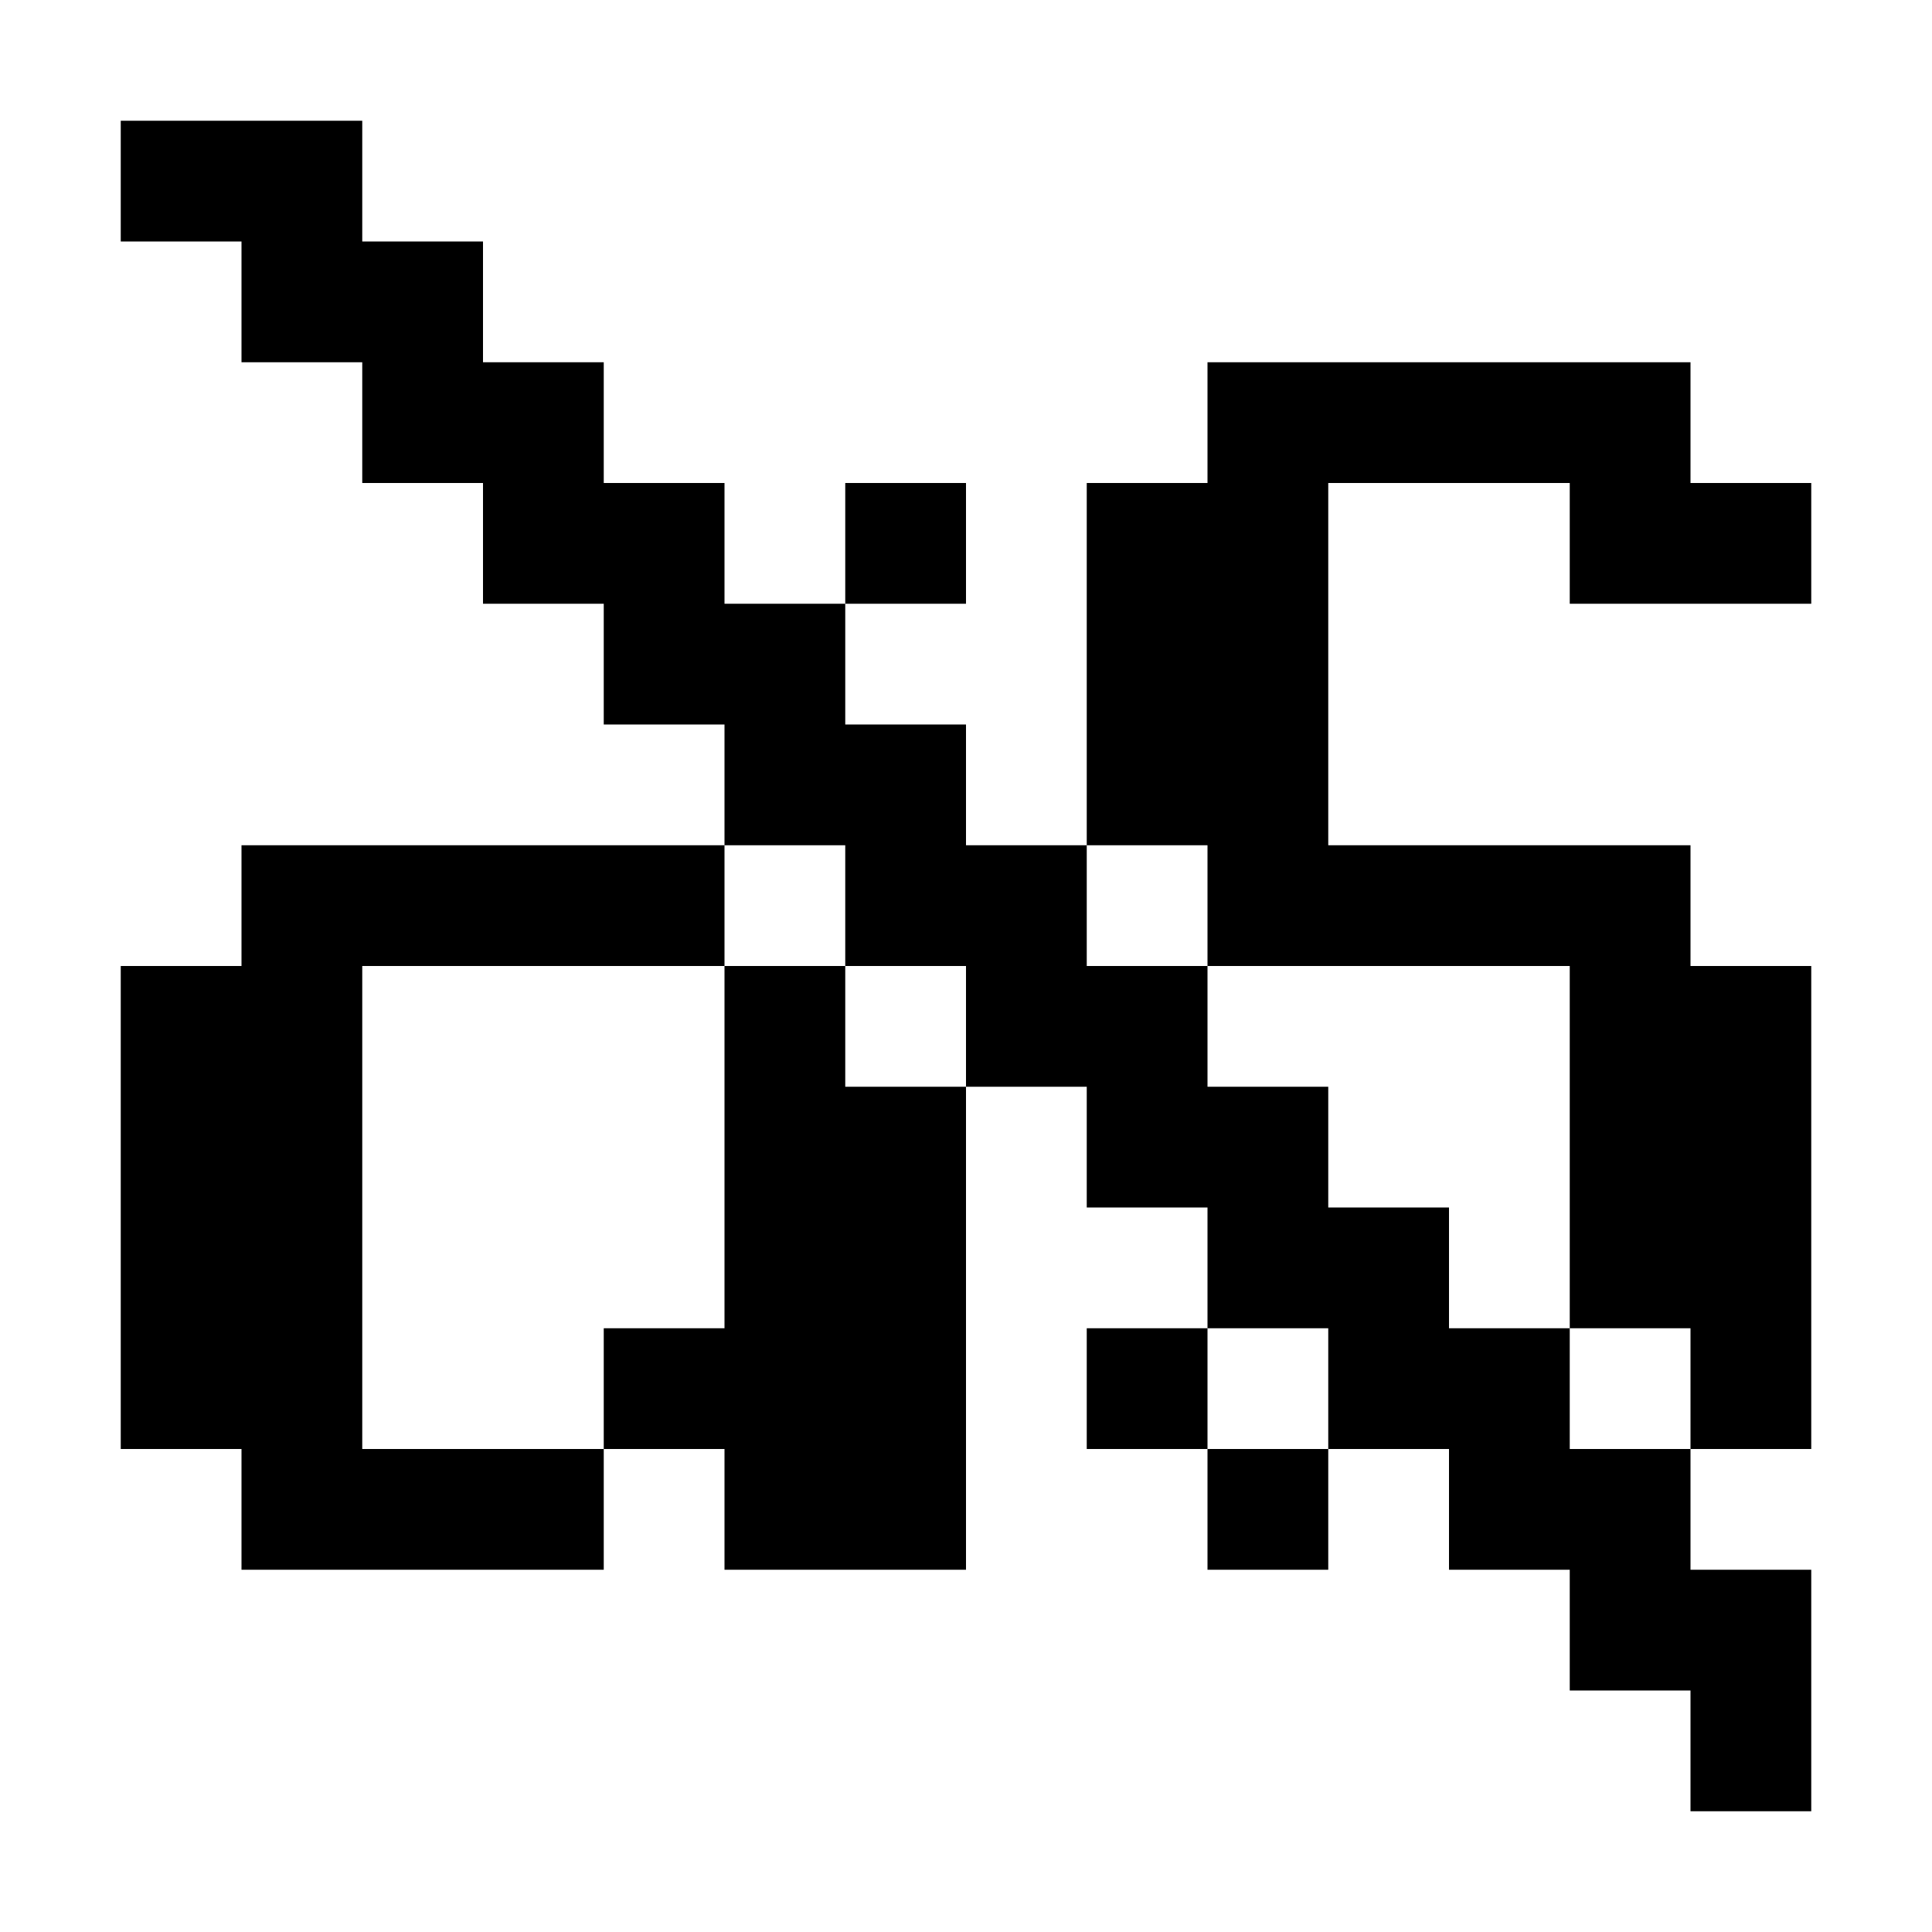
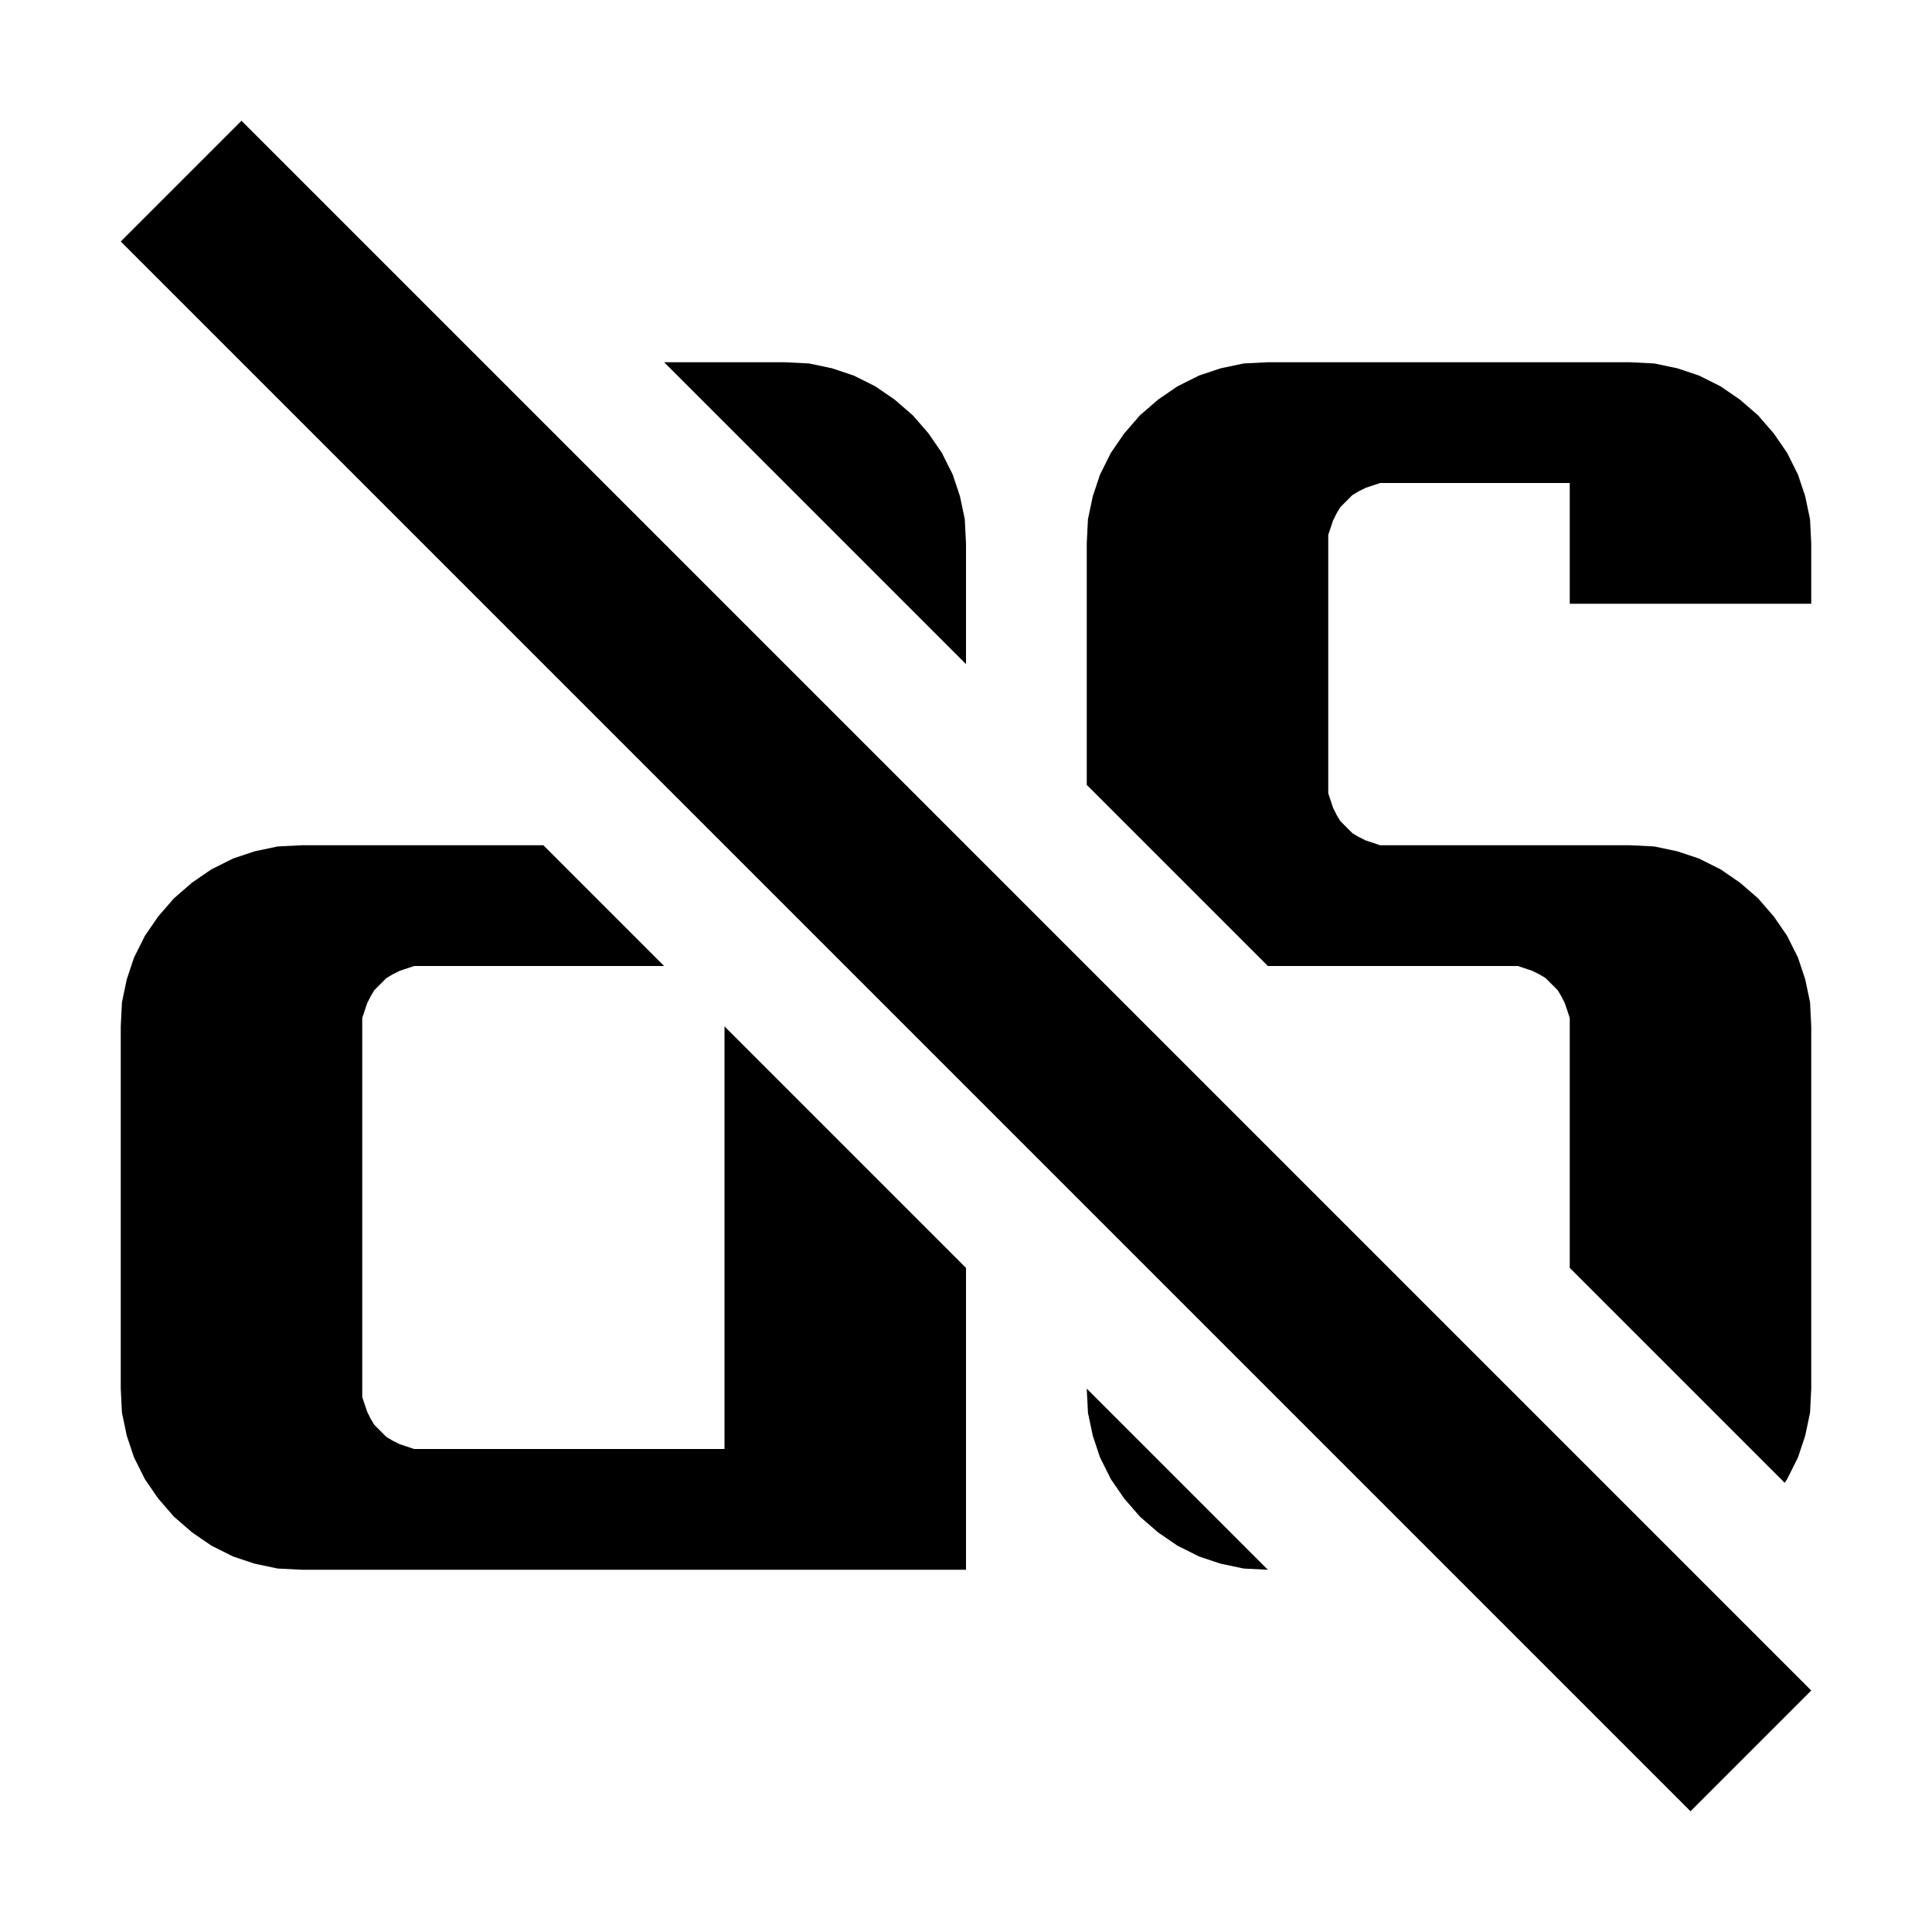
<svg xmlns="http://www.w3.org/2000/svg" width="16" height="16" viewBox="0 0 16 16">
-   <path fill="#000" d="M1 1h2v1h-2z M2 2h2v1h-2z M3 3h2v1h-2z M10 3h4v1h-4z M4 4h2v1h-2z M7 4h1v1h-1z M9 4h2v1h-2z M13 4h2v1h-2z M5 5h2v1h-2z M9 5h2v1h-2z M6 6h2v1h-2z M9 6h2v1h-2z M2 7h4v1h-4z M7 7h2v1h-2z M10 7h4v1h-4z M1 8h2v1h-2z M6 8h1v1h-1z M8 8h2v1h-2z M13 8h2v1h-2z M1 9h2v1h-2z M6 9h2v1h-2z M9 9h2v1h-2z M13 9h2v1h-2z M1 10h2v1h-2z M6 10h2v1h-2z M10 10h2v1h-2z M13 10h2v1h-2z M1 11h2v1h-2z M5 11h3v1h-3z M9 11h1v1h-1z M11 11h2v1h-2z M14 11h1v1h-1z M2 12h3v1h-3z M6 12h2v1h-2z M10 12h1v1h-1z M12 12h2v1h-2z M13 13h2v1h-2z M14 14h1v1h-1z" />
+   <path fill="#000" fill-rule="evenodd" d="M15 14 2 1 1 2 14 15Z M3.5 12 3.43 12 3.37 11.98 3.31 11.96 3.25 11.93 3.2 11.9 3.15 11.85 3.1 11.8 3.07 11.75 3.04 11.69 3.02 11.63 3 11.57 3 11.5 3 8.5 3 8.43 3.02 8.37 3.04 8.31 3.07 8.25 3.1 8.2 3.15 8.15 3.2 8.1 3.25 8.07 3.31 8.04 3.37 8.02 3.43 8 3.5 8 5.5 8 4.5 7 2.5 7 2.3 7.01 2.11 7.05 1.93 7.11 1.75 7.2 1.59 7.31 1.44 7.44 1.31 7.59 1.2 7.75 1.11 7.93 1.05 8.11 1.01 8.3 1 8.5 1 11.5 1.01 11.7 1.05 11.89 1.11 12.07 1.2 12.25 1.31 12.41 1.44 12.56 1.59 12.69 1.75 12.8 1.93 12.89 2.11 12.95 2.3 12.99 2.5 13 6 13 7 13 8 13 8 10.5 6 8.5 6 12Z M7.95 4.11 7.89 3.93 7.8 3.75 7.69 3.59 7.56 3.44 7.41 3.31 7.25 3.2 7.07 3.11 6.89 3.05 6.7 3.01 6.5 3 5.5 3 8 5.5 8 4.5 7.99 4.3Z M14.8 3.75 14.69 3.59 14.56 3.44 14.41 3.31 14.25 3.2 14.07 3.11 13.89 3.05 13.7 3.01 13.5 3 10.5 3 10.3 3.01 10.11 3.05 9.93 3.11 9.75 3.2 9.59 3.31 9.44 3.44 9.31 3.59 9.2 3.75 9.11 3.93 9.05 4.11 9.01 4.3 9 4.5 9 6.5 10.5 8 12.5 8 12.57 8 12.63 8.02 12.69 8.04 12.75 8.07 12.8 8.1 12.85 8.15 12.9 8.2 12.93 8.25 12.96 8.31 12.98 8.37 13 8.43 13 8.5 13 10.5 14.78 12.28 14.8 12.25 14.89 12.07 14.95 11.89 14.99 11.7 15 11.5 15 8.5 14.99 8.3 14.95 8.11 14.89 7.93 14.8 7.75 14.69 7.59 14.56 7.44 14.41 7.31 14.25 7.2 14.07 7.11 13.89 7.05 13.7 7.01 13.5 7 11.5 7 11.43 7 11.37 6.98 11.31 6.96 11.25 6.93 11.2 6.9 11.15 6.85 11.1 6.8 11.07 6.75 11.04 6.69 11.02 6.63 11 6.57 11 6.5 11 4.5 11 4.43 11.02 4.37 11.04 4.31 11.07 4.25 11.1 4.2 11.15 4.15 11.2 4.1 11.25 4.07 11.31 4.04 11.37 4.02 11.43 4 11.5 4 13 4 13 5 15 5 15 4.5 14.99 4.3 14.95 4.11 14.89 3.93Z M9.2 12.25 9.31 12.41 9.44 12.56 9.59 12.69 9.75 12.8 9.93 12.89 10.11 12.95 10.3 12.99 10.5 13 9 11.5 9.01 11.7 9.05 11.89 9.11 12.07Z" />
</svg>
